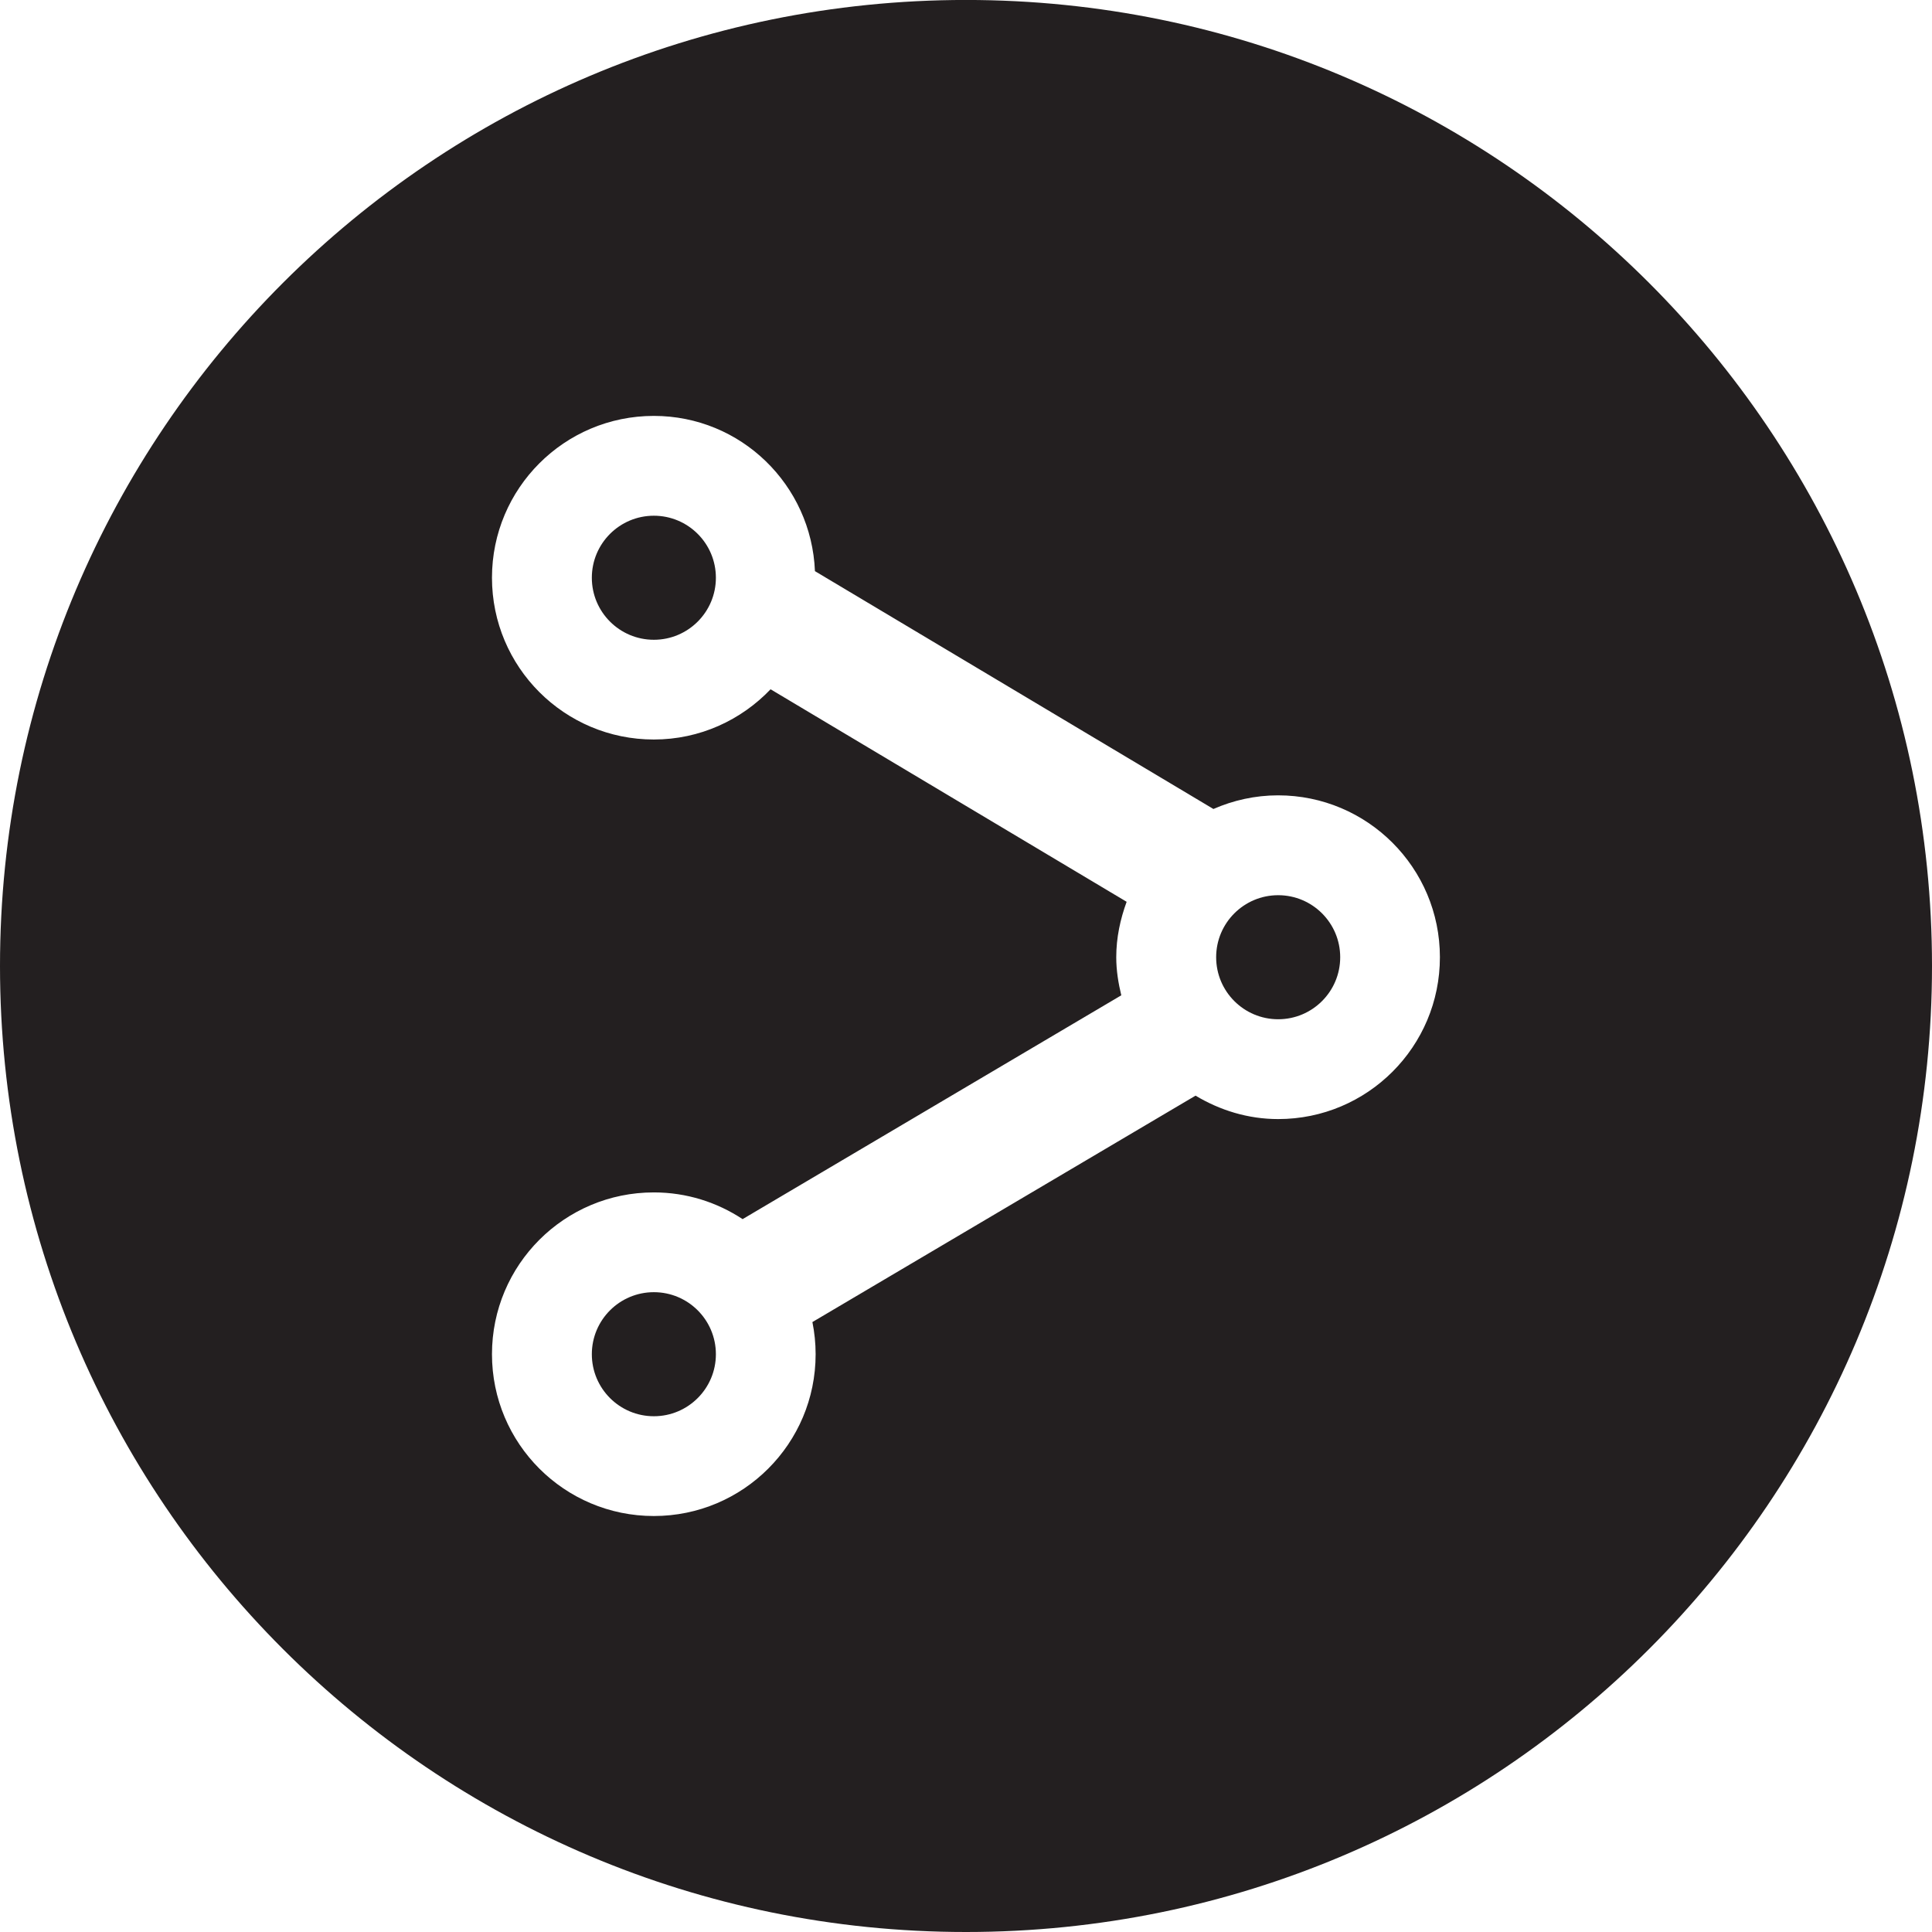
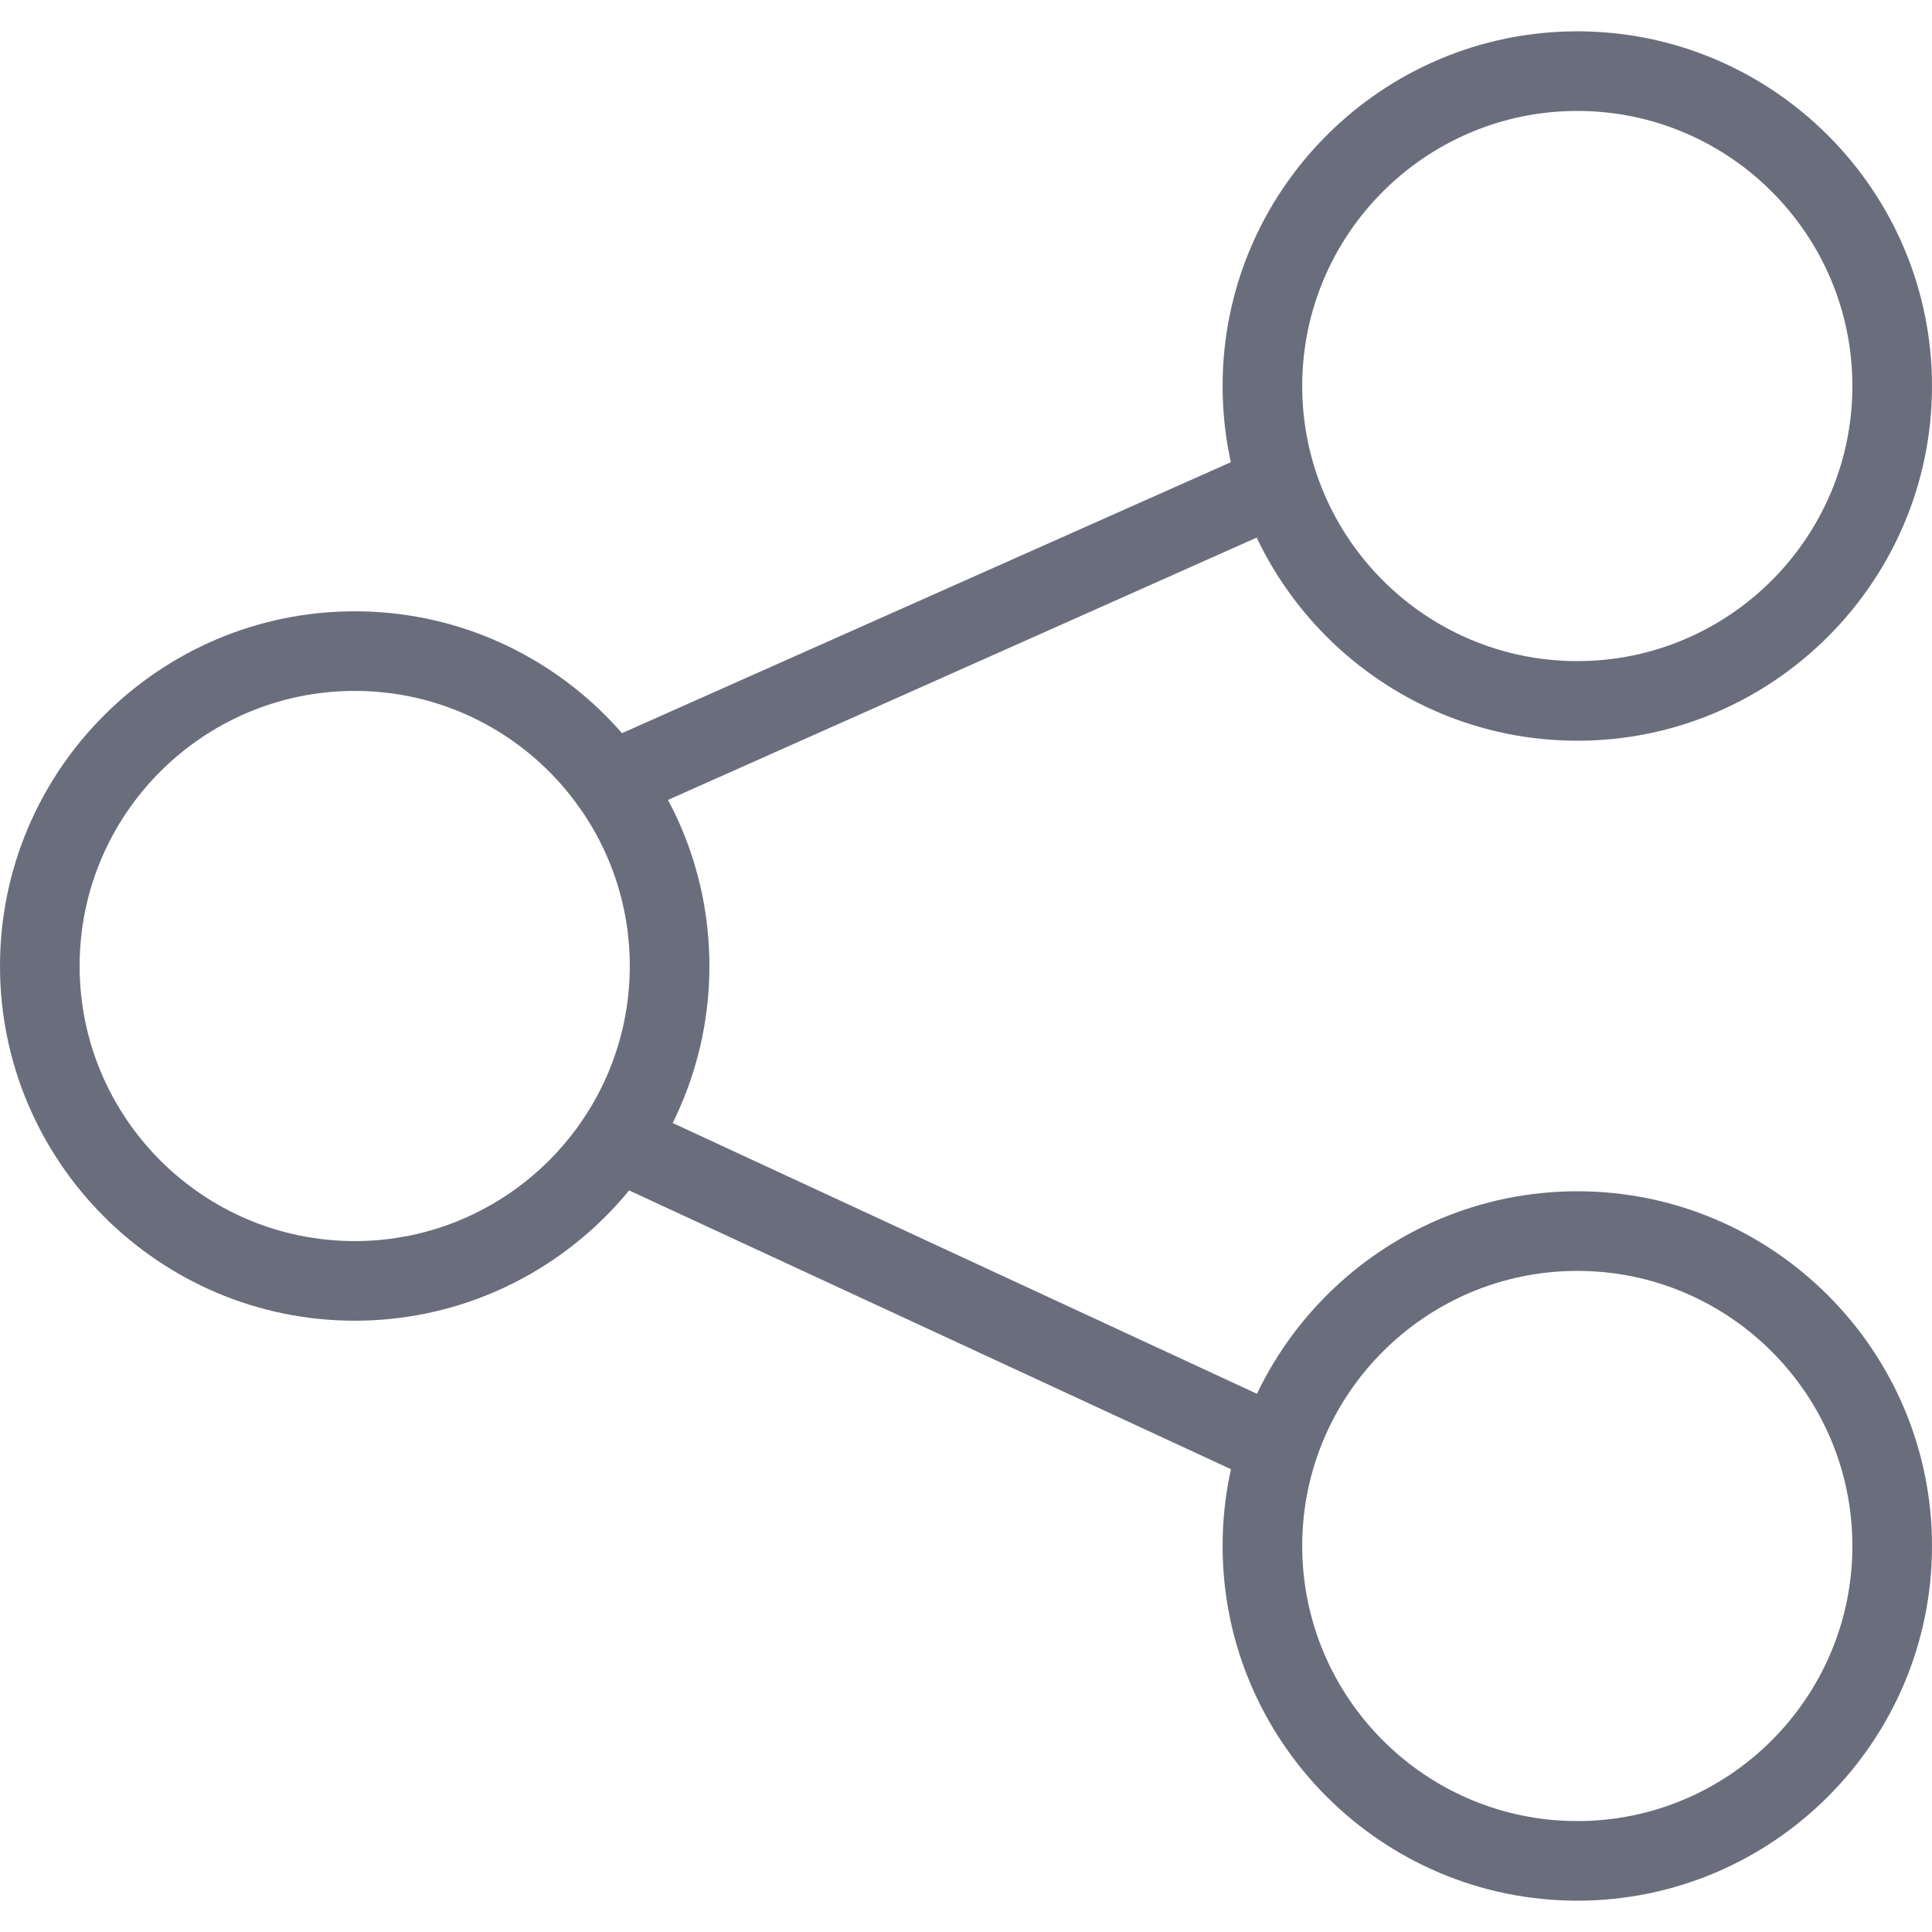
- <svg xmlns="http://www.w3.org/2000/svg" enable-background="new 0 0 48 48" height="48px" id="Layer_1" version="1.1" viewBox="0 0 48 48" width="48px" xml:space="preserve">
+ <svg xmlns="http://www.w3.org/2000/svg" enable-background="new 0 0 512 512" id="Layer_1" version="1.1" viewBox="0 0 512 512" xml:space="preserve">
  <g>
-     <circle cx="16.245" cy="33.645" fill="#231F20" r="1.541" />
-     <circle cx="16.245" cy="14.354" fill="#231F20" r="1.541" />
-     <circle cx="31.756" cy="23.782" fill="#231F20" r="1.541" />
-     <path d="M24-0.001c-13.255,0-24,10.745-24,24S10.745,48,24,48s24-10.746,24-24.001S37.255-0.001,24-0.001z    M31.756,27.803c-0.754,0-1.451-0.221-2.053-0.582l-9.519,5.625c0.052,0.26,0.08,0.525,0.08,0.799c0,2.221-1.8,4.02-4.02,4.02   c-2.221,0-4.021-1.799-4.021-4.02s1.8-4.02,4.021-4.02c0.816,0,1.572,0.246,2.206,0.664l9.408-5.561   c-0.074-0.305-0.125-0.619-0.125-0.946c0-0.486,0.1-0.945,0.258-1.377l-8.846-5.28c-0.732,0.766-1.758,1.248-2.901,1.248   c-2.221,0-4.021-1.799-4.021-4.02c0-2.22,1.8-4.02,4.021-4.02c2.164,0,3.916,1.714,4.003,3.857l9.9,5.909   c0.492-0.215,1.035-0.339,1.607-0.339c2.219,0,4.02,1.8,4.02,4.021C35.775,26.004,33.975,27.803,31.756,27.803z" fill="#231F20" />
+     <path d="M94,350c-51.8,0-94-42.2-94-94c0-51.8,42.2-94,94-94c51.8,0,94,42.2,94,94C188,307.8,145.8,350,94,350z    M94,183.1c-40.2,0-72.9,32.7-72.9,72.9c0,40.2,32.7,72.9,72.9,72.9c40.2,0,72.9-32.7,72.9-72.9C166.9,215.8,134.2,183.1,94,183.1z   " fill="#6A6E7C" />
+     <path d="M418,196.3c-51.8,0-94-42.2-94-94c0-51.8,42.2-94,94-94c51.8,0,94,42.2,94,94   C512,154.1,469.8,196.3,418,196.3z M418,29.4c-40.2,0-72.9,32.7-72.9,72.9c0,40.2,32.7,72.9,72.9,72.9s72.9-32.7,72.9-72.9   C490.9,62.1,458.2,29.4,418,29.4z" fill="#6A6E7C" />
+     <path d="M418,503.7c-51.8,0-94-42.2-94-94c0-51.8,42.2-94,94-94c51.8,0,94,42.2,94,94   C512,461.5,469.8,503.7,418,503.7z M418,336.8c-40.2,0-72.9,32.7-72.9,72.9c0,40.2,32.7,72.9,72.9,72.9s72.9-32.7,72.9-72.9   C490.9,369.5,458.2,336.8,418,336.8z" fill="#6A6E7C" />
+     <path d="M161.7,217.8c-4,0-7.9-2.3-9.6-6.3c-2.4-5.3,0-11.6,5.3-13.9l172.8-76.9c5.3-2.4,11.6,0,13.9,5.3   c2.4,5.3,0,11.6-5.3,13.9L166,216.9C164.6,217.5,163.2,217.8,161.7,217.8z" fill="#6A6E7C" />
+     <path d="M334.6,392.2c-1.5,0-3-0.3-4.4-1L159,311.9c-5.3-2.4-7.6-8.7-5.1-14s8.7-7.6,14-5.1L339,372.1   c5.3,2.4,7.6,8.7,5.1,14C342.3,389.9,338.5,392.2,334.6,392.2z" fill="#6A6E7C" />
  </g>
</svg>
